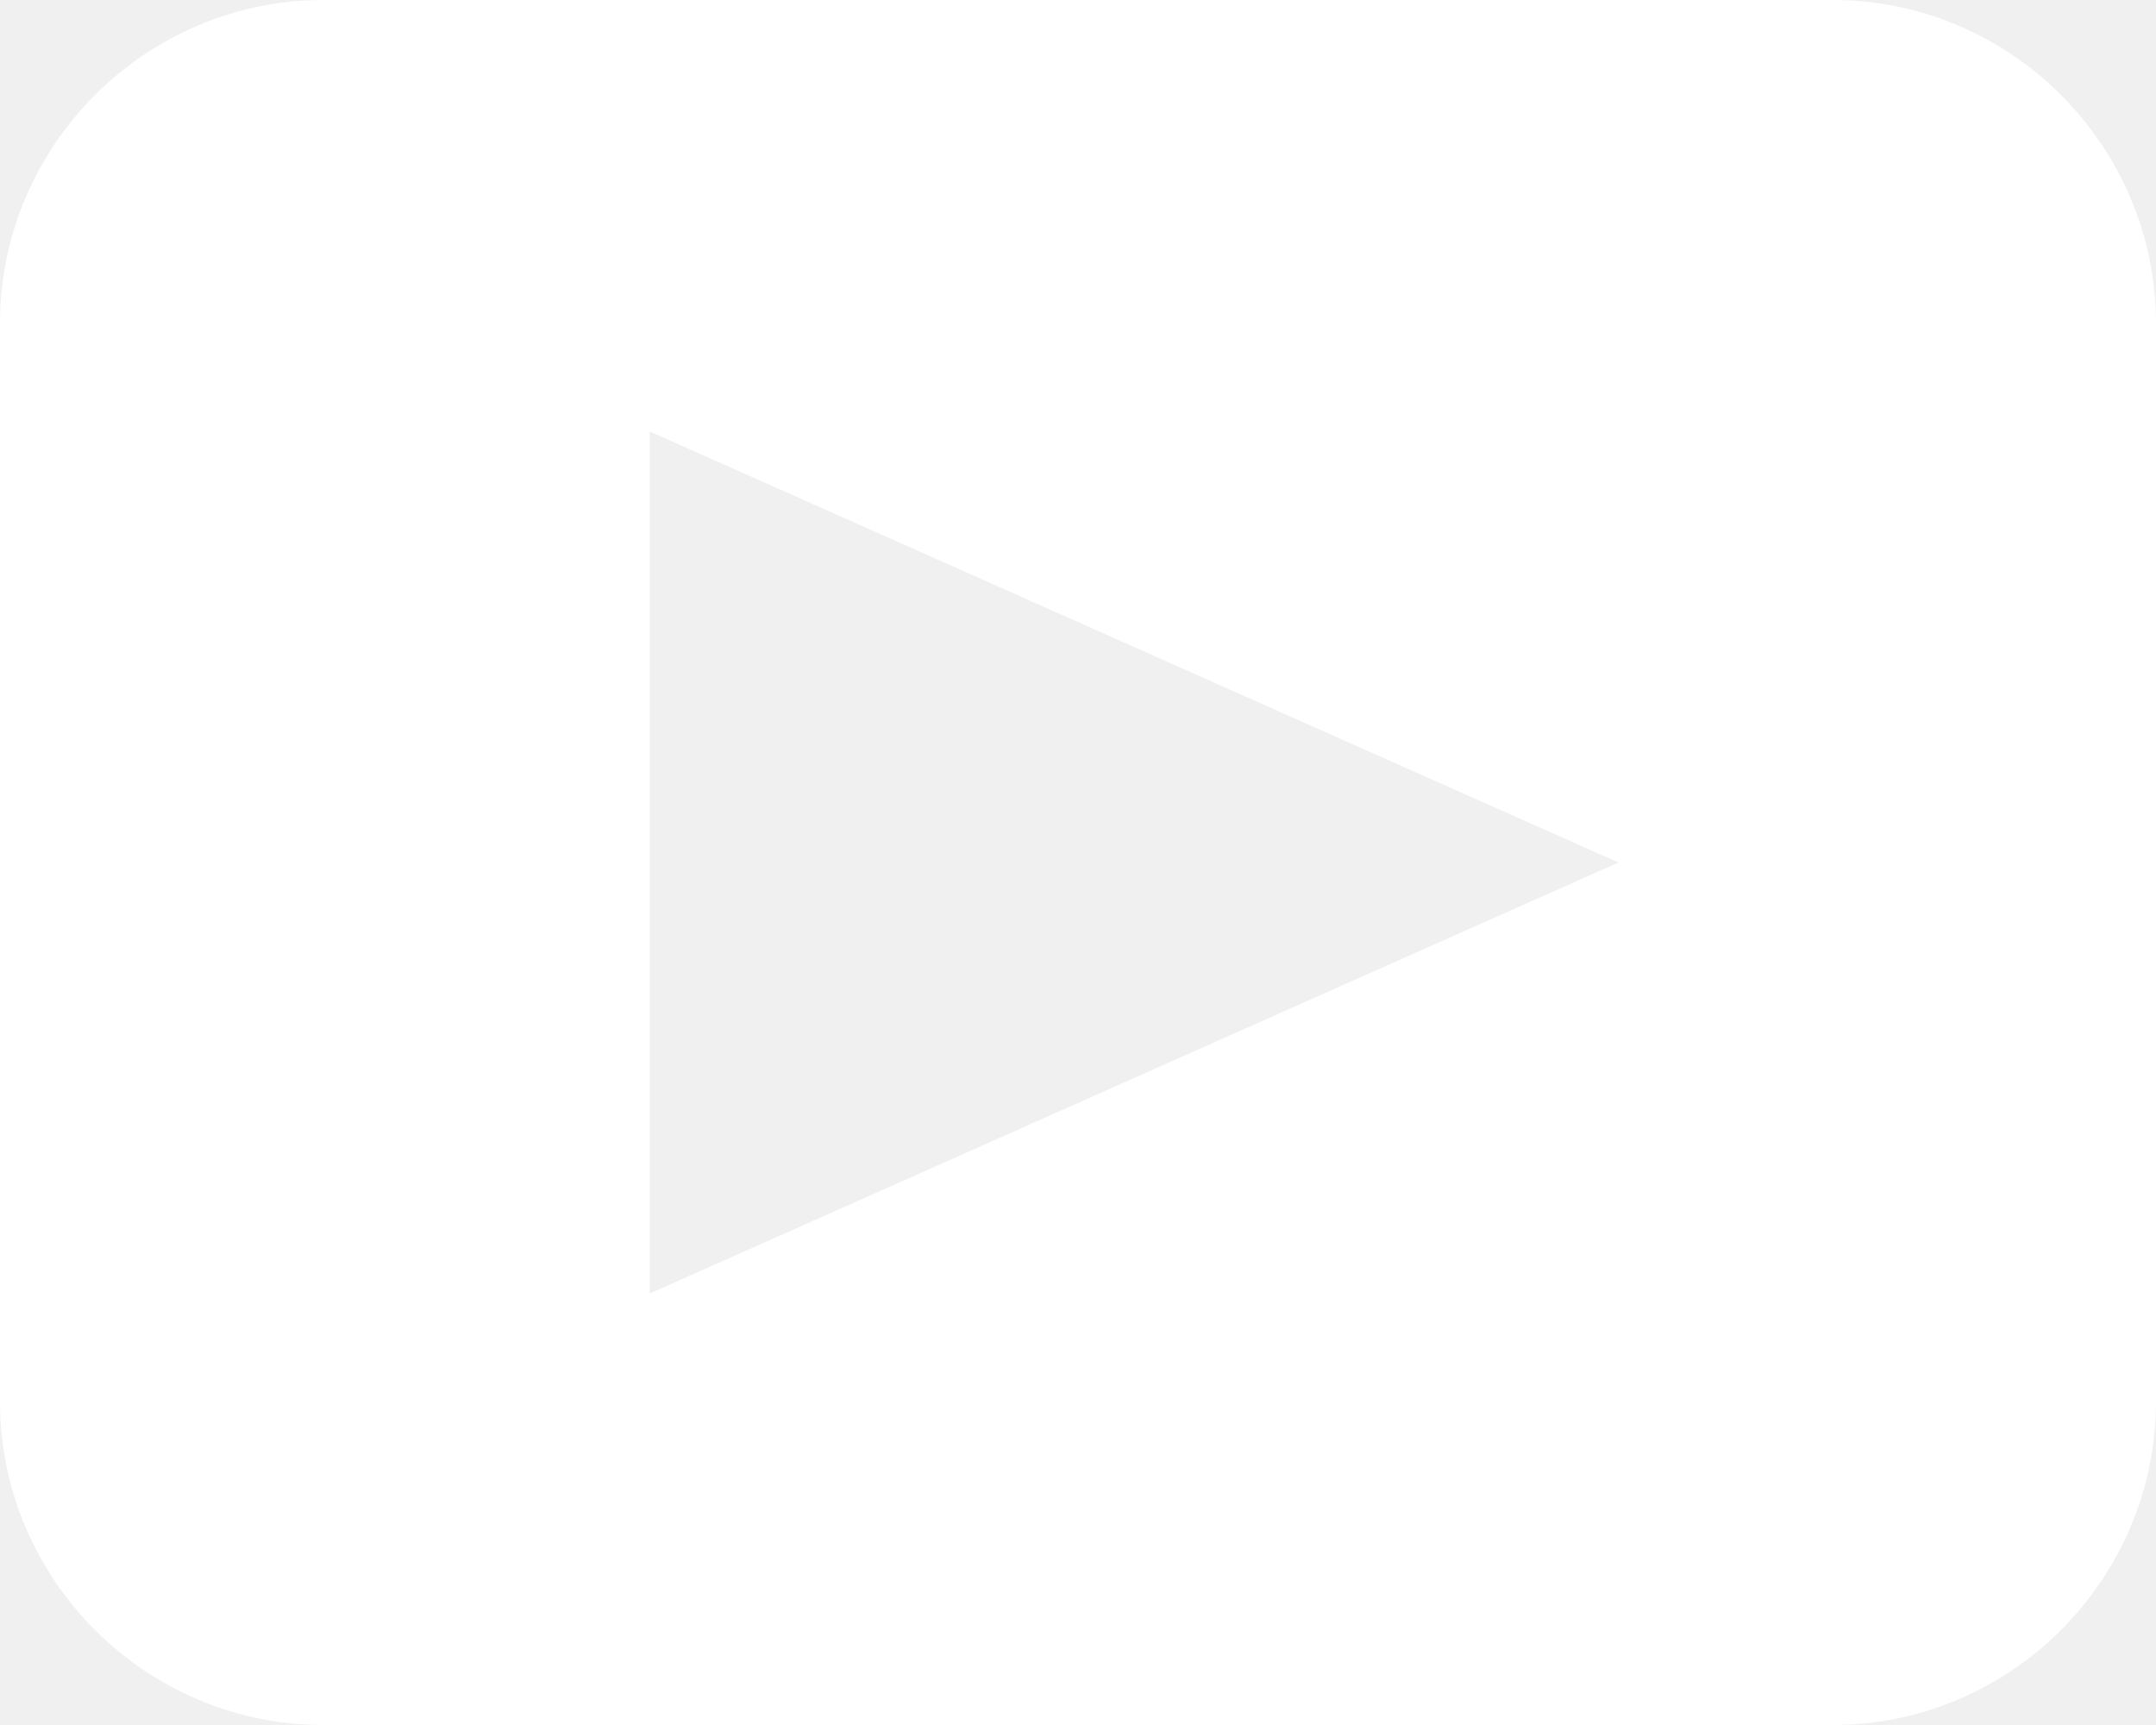
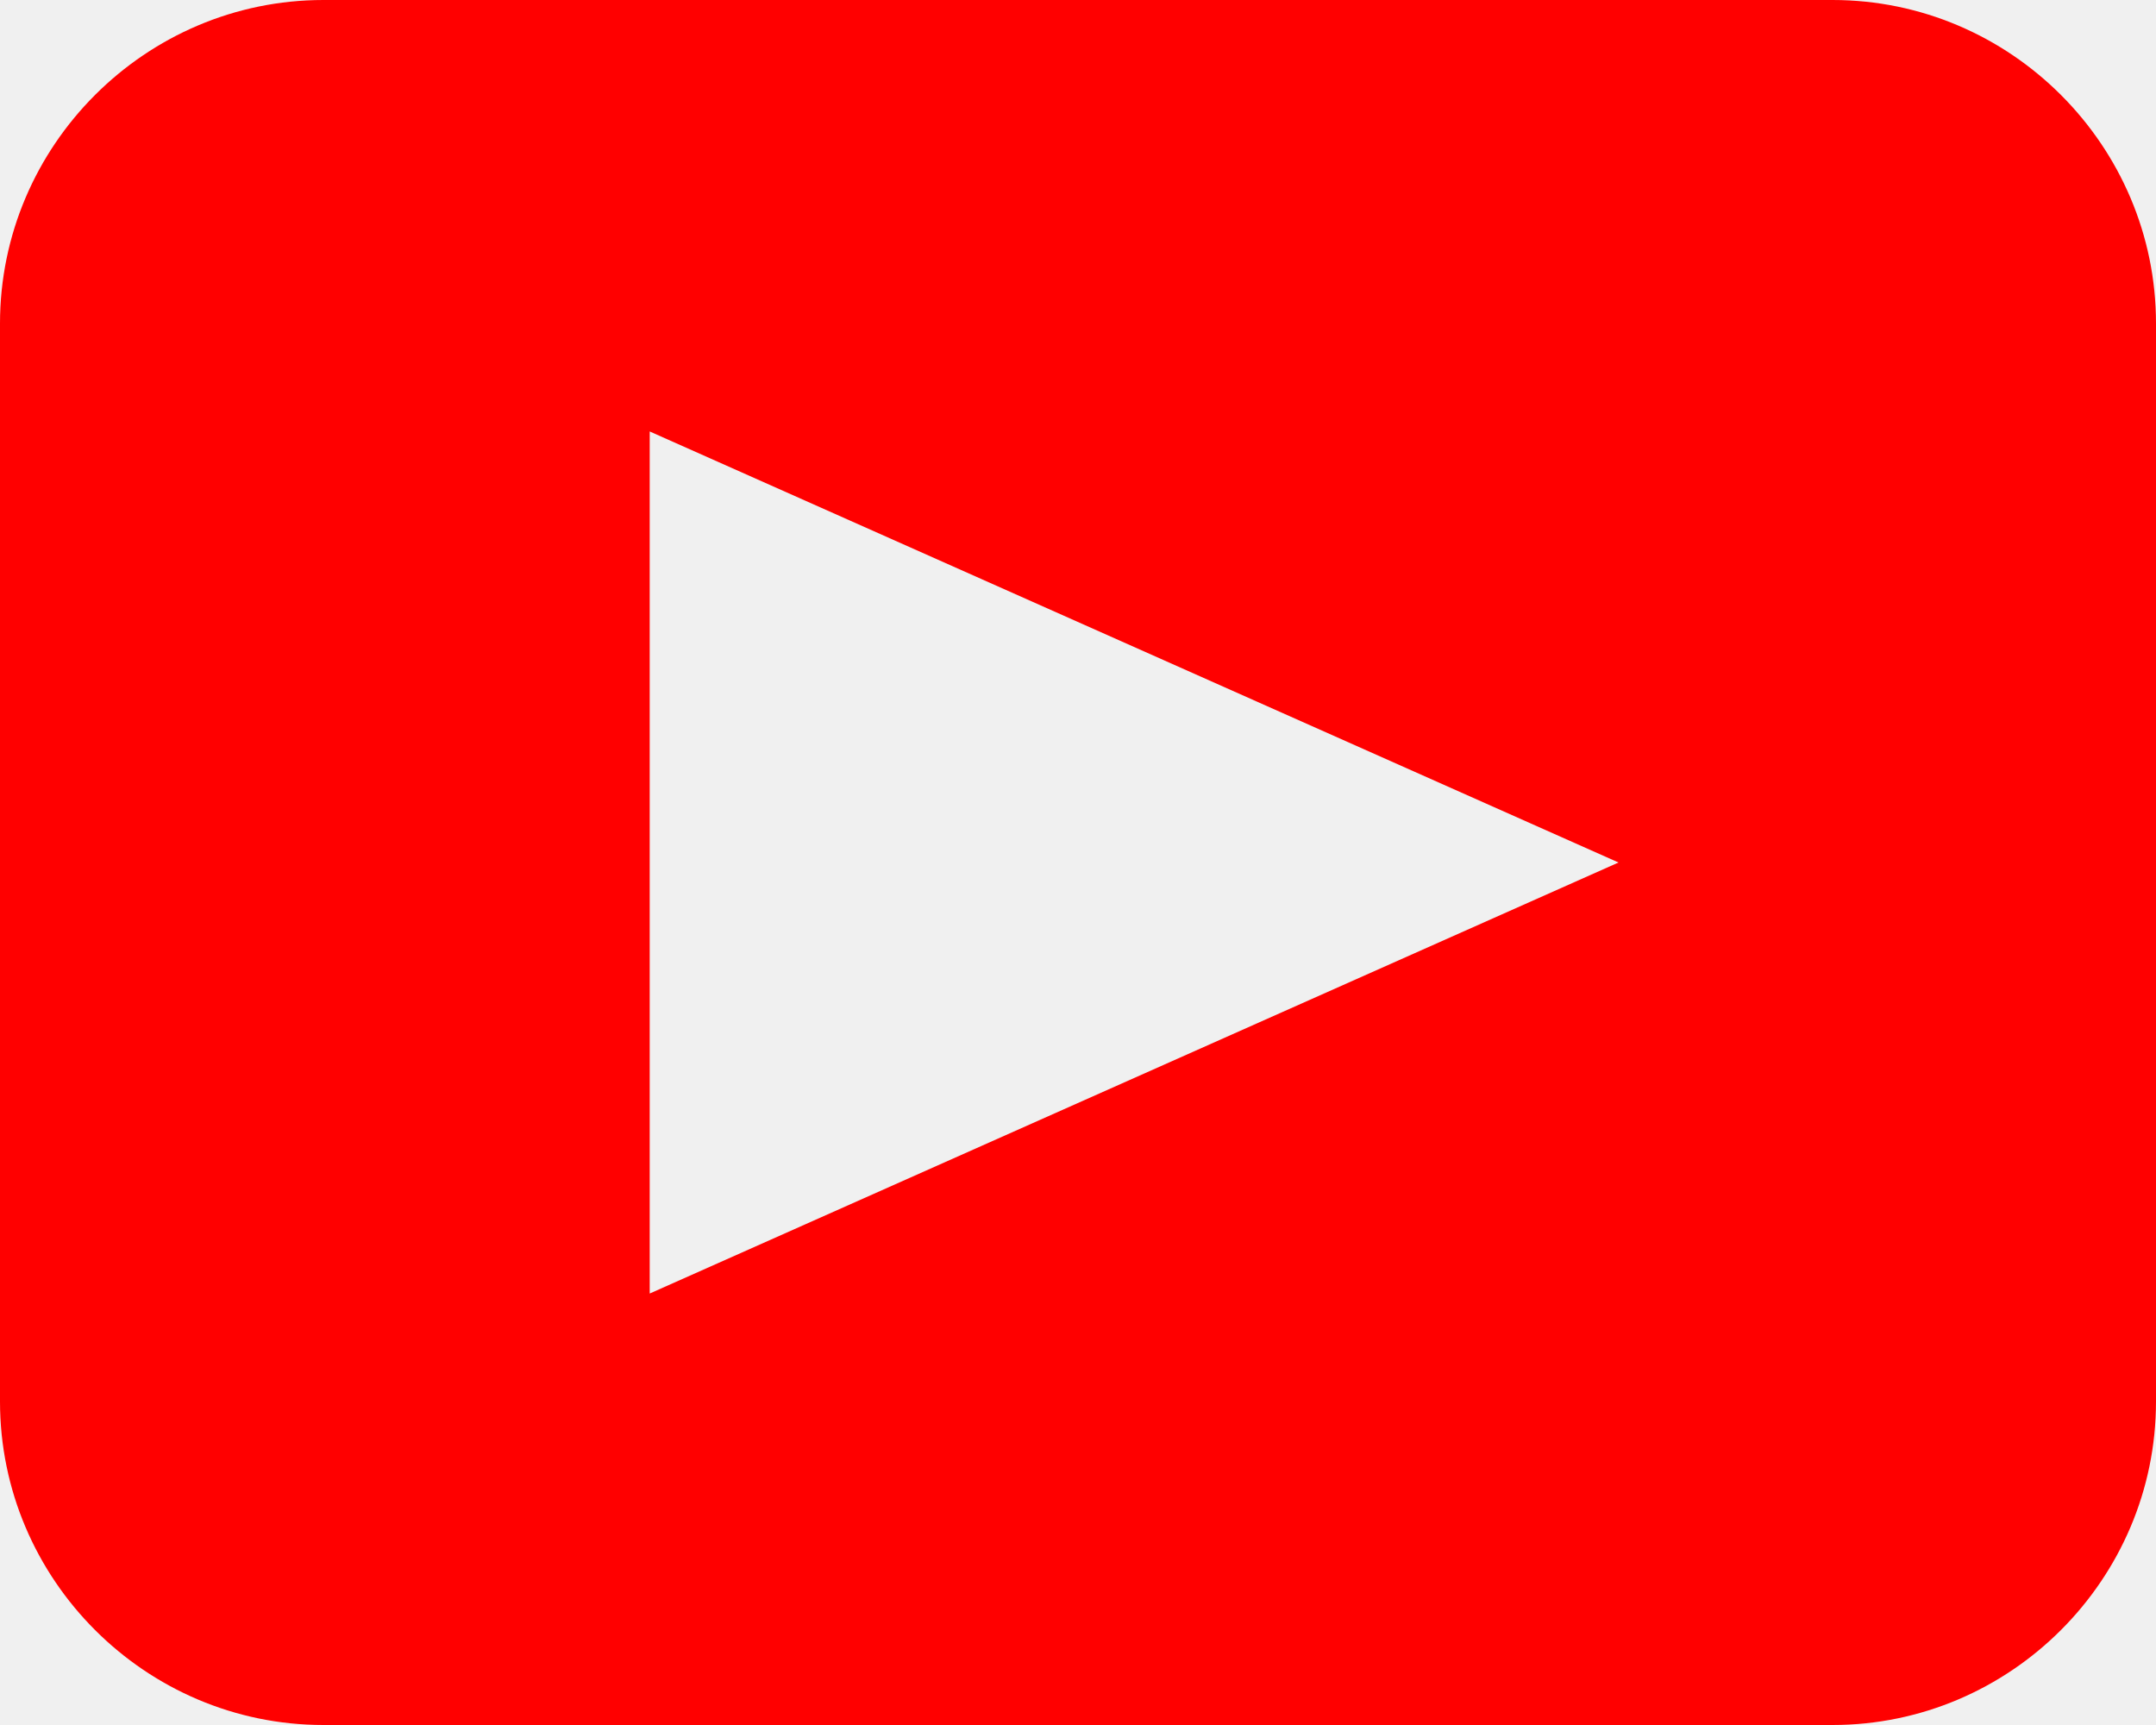
- <svg xmlns="http://www.w3.org/2000/svg" width="20" height="16" viewBox="0 0 20 16" fill="none">
-   <path fill-rule="evenodd" clip-rule="evenodd" d="M3 0H17C18.65 0 20 1.35 20 3V13C20 14.65 18.65 16 17 16H3C1.35 16 0 14.65 0 13V3C0 1.35 1.35 0 3 0ZM6.027 4.002V11.998L15.014 8L6.027 4.002Z" fill="white" />
+ <svg xmlns="http://www.w3.org/2000/svg" width="20" height="16" viewBox="0 0 20 16" fill="none" version="1.1" id="svg4">
+   <defs id="defs8" />
+   <path fill-rule="evenodd" clip-rule="evenodd" d="M3 0H17C18.65 0 20 1.35 20 3V13C20 14.65 18.65 16 17 16H3C1.35 16 0 14.65 0 13V3C0 1.35 1.35 0 3 0ZM6.027 4.002V11.998L15.014 8L6.027 4.002Z" fill="white" id="path2" style="fill:#ff0000" />
</svg>
